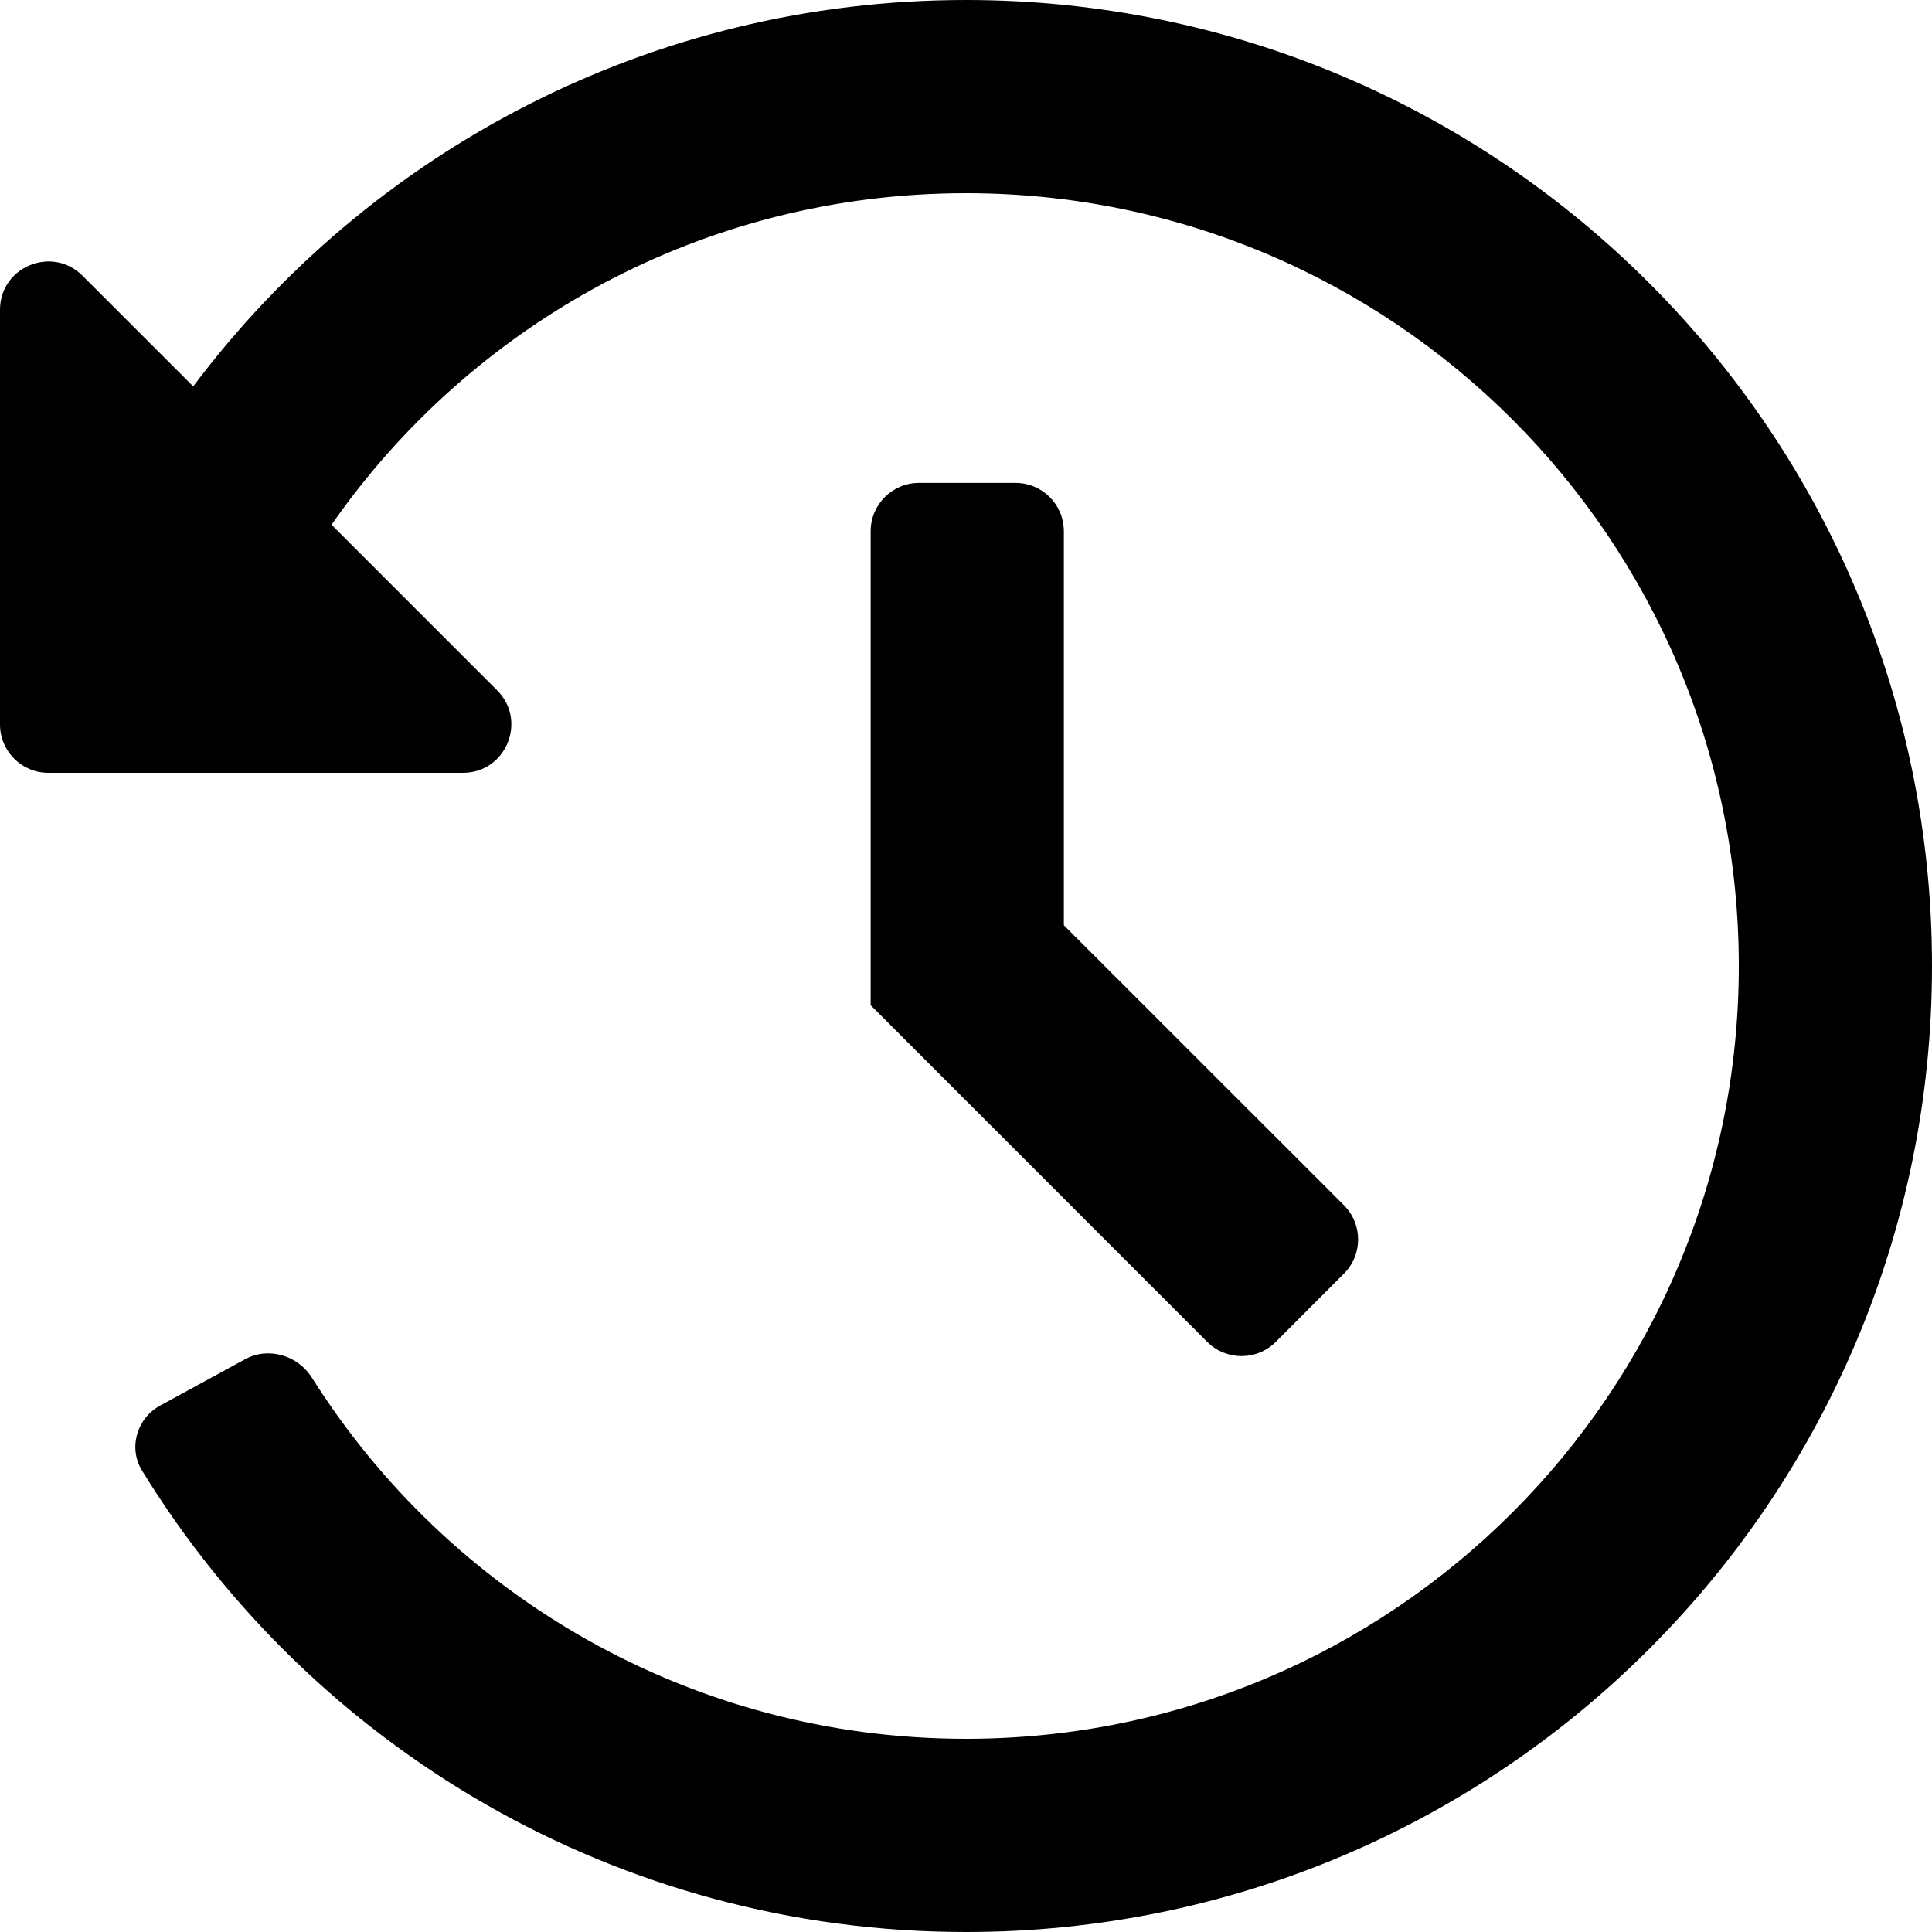
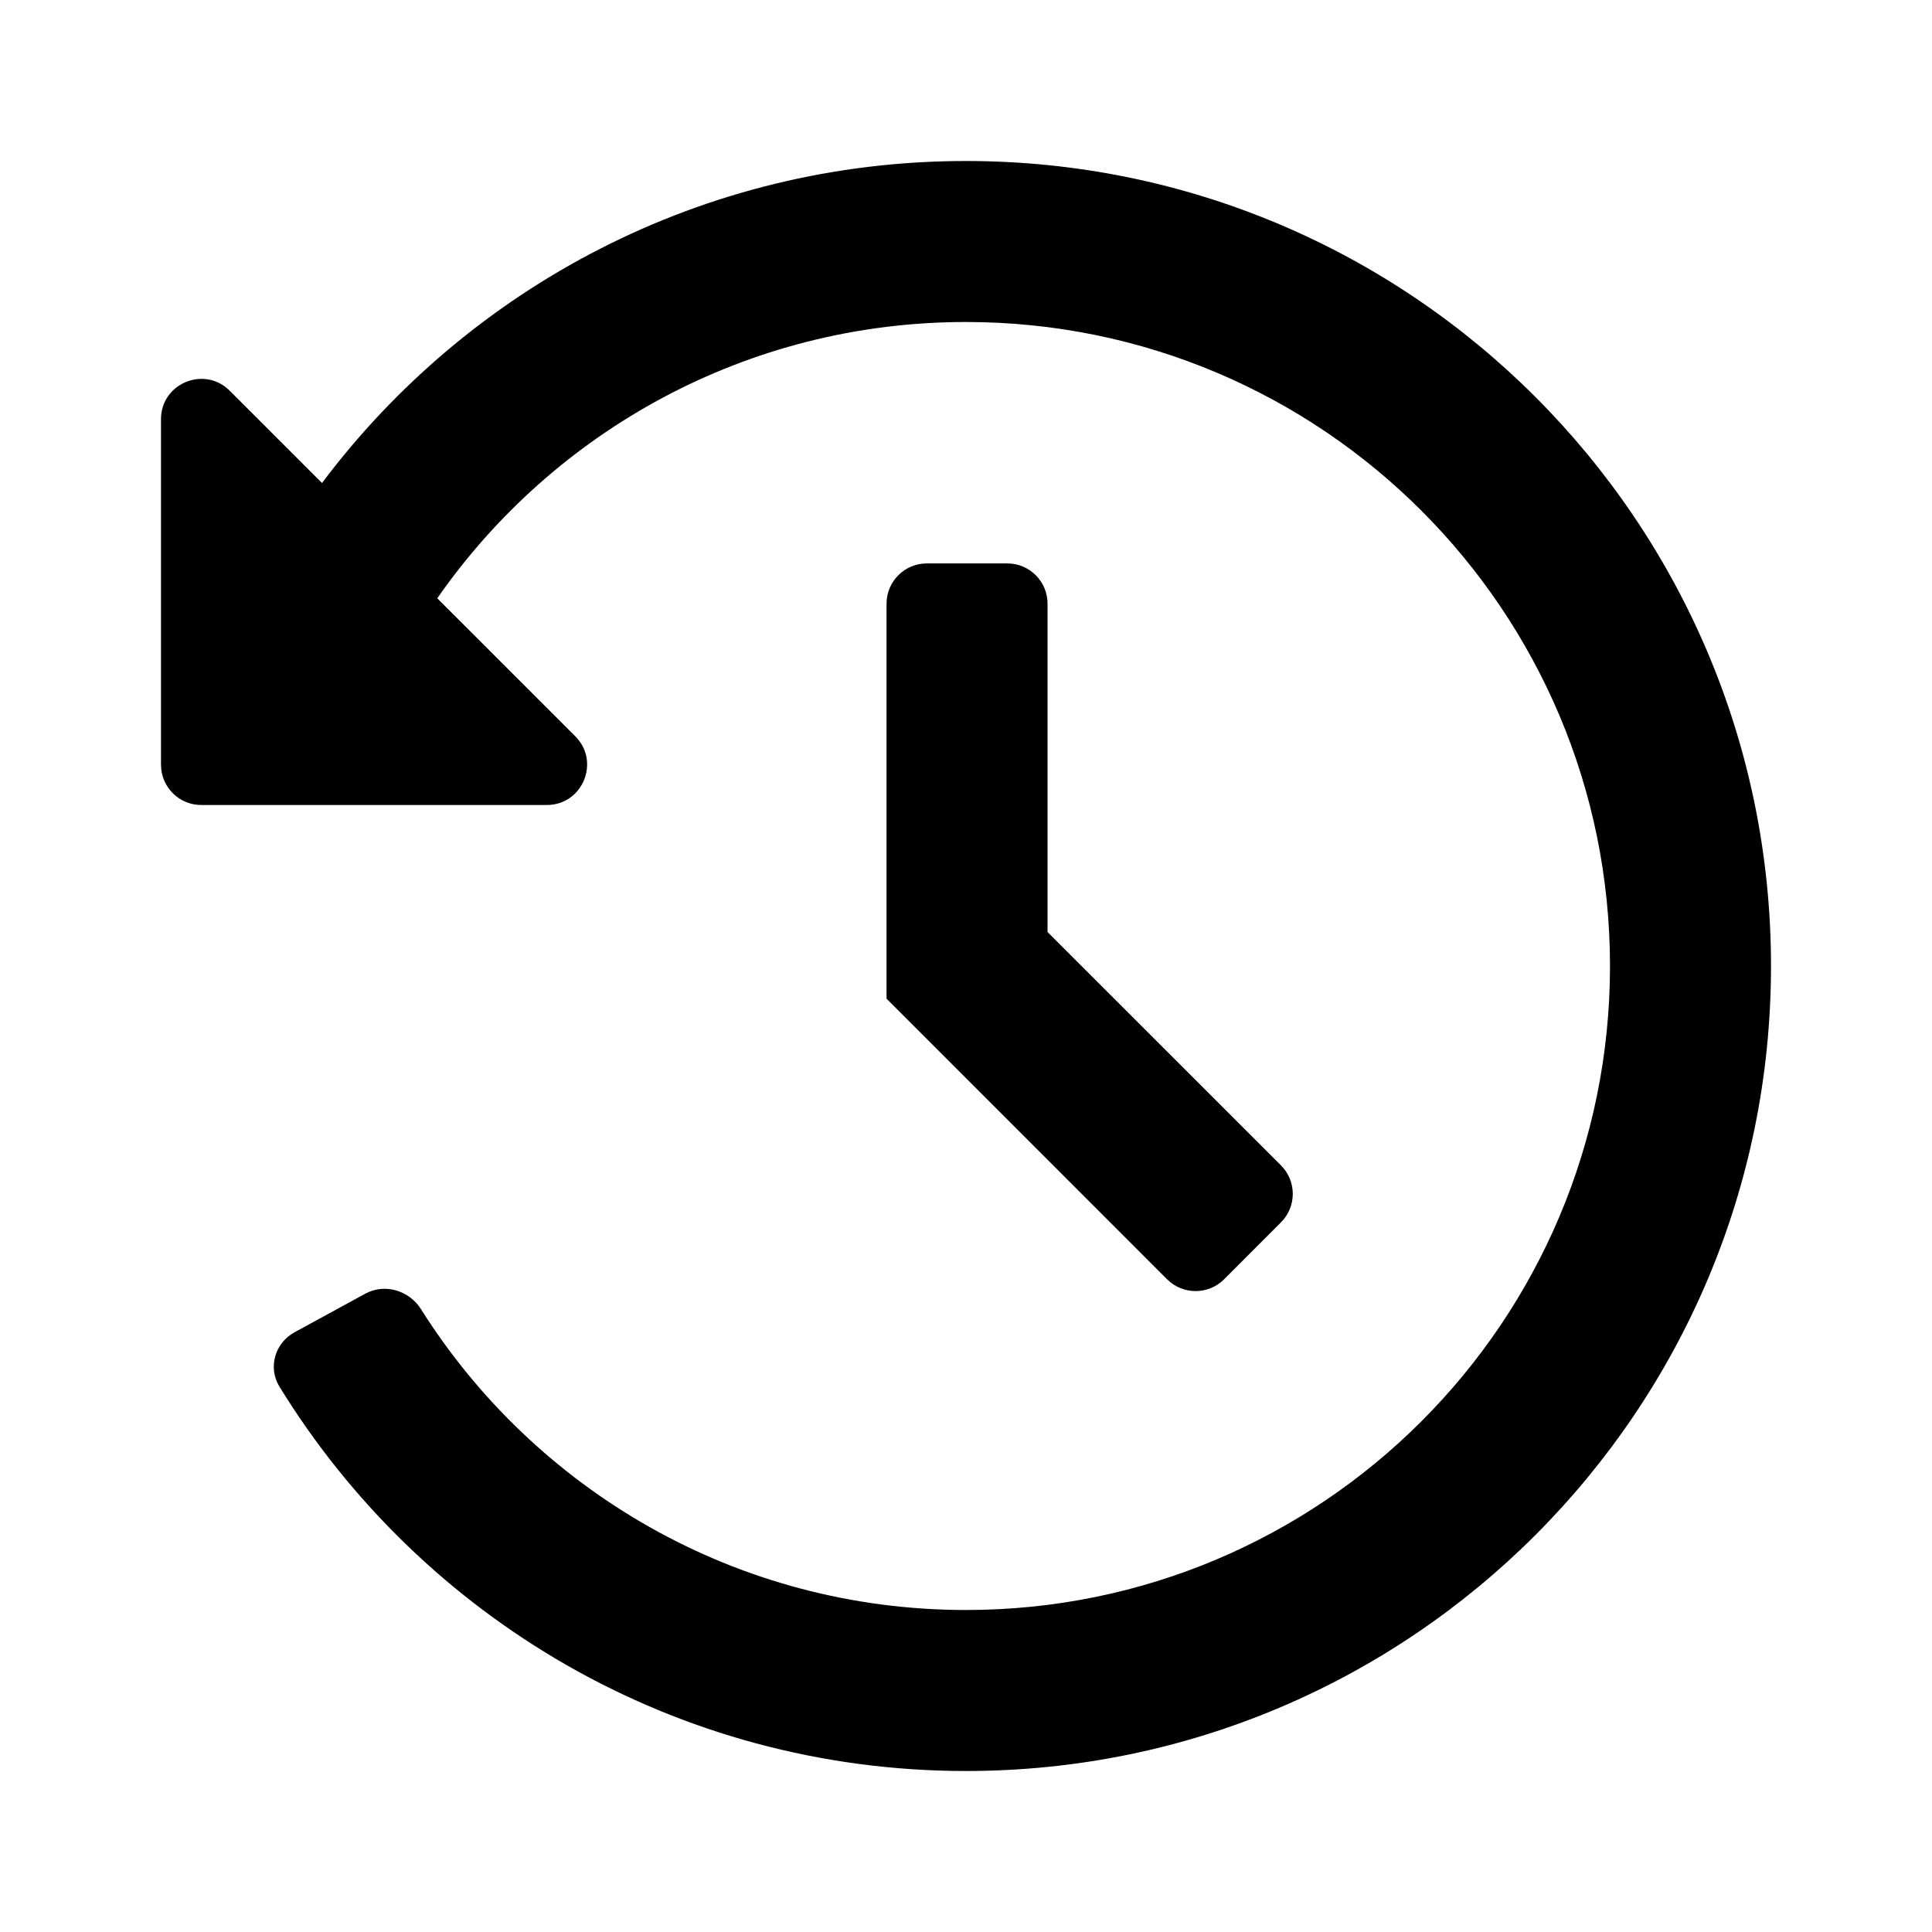
- <svg xmlns="http://www.w3.org/2000/svg" aria-label="history" viewBox="0 0 20 20">
-   <path d="M1.47 15.223C3.229 18.088 6.391 20 10 20C15.523 20 20 15.523 20 10C20 4.477 15.523 0 10 0C6.729 0 3.824 1.571 2 4L0.854 2.854C0.539 2.539 0 2.762 0 3.207V7.5C0 7.776 0.224 8 0.5 8H4.793C5.238 8 5.461 7.461 5.146 7.146L3.432 5.432C4.877 3.357 7.28 2 10 2C14.418 2 18 5.582 18 10C18 14.418 14.418 18 10 18C7.148 18 4.645 16.508 3.229 14.262C3.081 14.029 2.779 13.939 2.537 14.071L1.659 14.55C1.416 14.682 1.326 14.987 1.47 15.223Z" />
-   <path d="M9.513 4.999H10.513C10.789 4.999 11.013 5.223 11.013 5.499V9.578L13.913 12.477C14.108 12.673 14.108 12.989 13.913 13.184L13.206 13.892C13.01 14.087 12.694 14.087 12.498 13.892L9.013 10.406V5.499C9.013 5.223 9.237 4.999 9.513 4.999Z" />
+ <svg xmlns="http://www.w3.org/2000/svg" aria-label="history" viewBox="0 0 24 24">
+   <path d="M3.47 17.223C5.229 20.088 8.391 22 12 22C17.523 22 22 17.523 22 12C22 6.477 17.523 2 12 2C8.729 2 5.824 3.571 4 6L2.854 4.854C2.539 4.539 2 4.762 2 5.207V9.5C2 9.776 2.224 10 2.5 10H6.793C7.238 10 7.461 9.461 7.146 9.146L5.432 7.432C6.877 5.357 9.28 4 12 4C16.418 4 20 7.582 20 12C20 16.418 16.418 20 12 20C9.148 20 6.645 18.508 5.229 16.262C5.081 16.029 4.779 15.939 4.537 16.071L3.659 16.55C3.416 16.682 3.326 16.987 3.47 17.223Z" />
+   <path d="M11.513 6.999H12.513C12.789 6.999 13.013 7.223 13.013 7.499V11.578L15.913 14.477C16.108 14.673 16.108 14.989 15.913 15.184L15.206 15.892C15.01 16.087 14.694 16.087 14.498 15.892L11.013 12.406V7.499C11.013 7.223 11.237 6.999 11.513 6.999Z" />
</svg>
